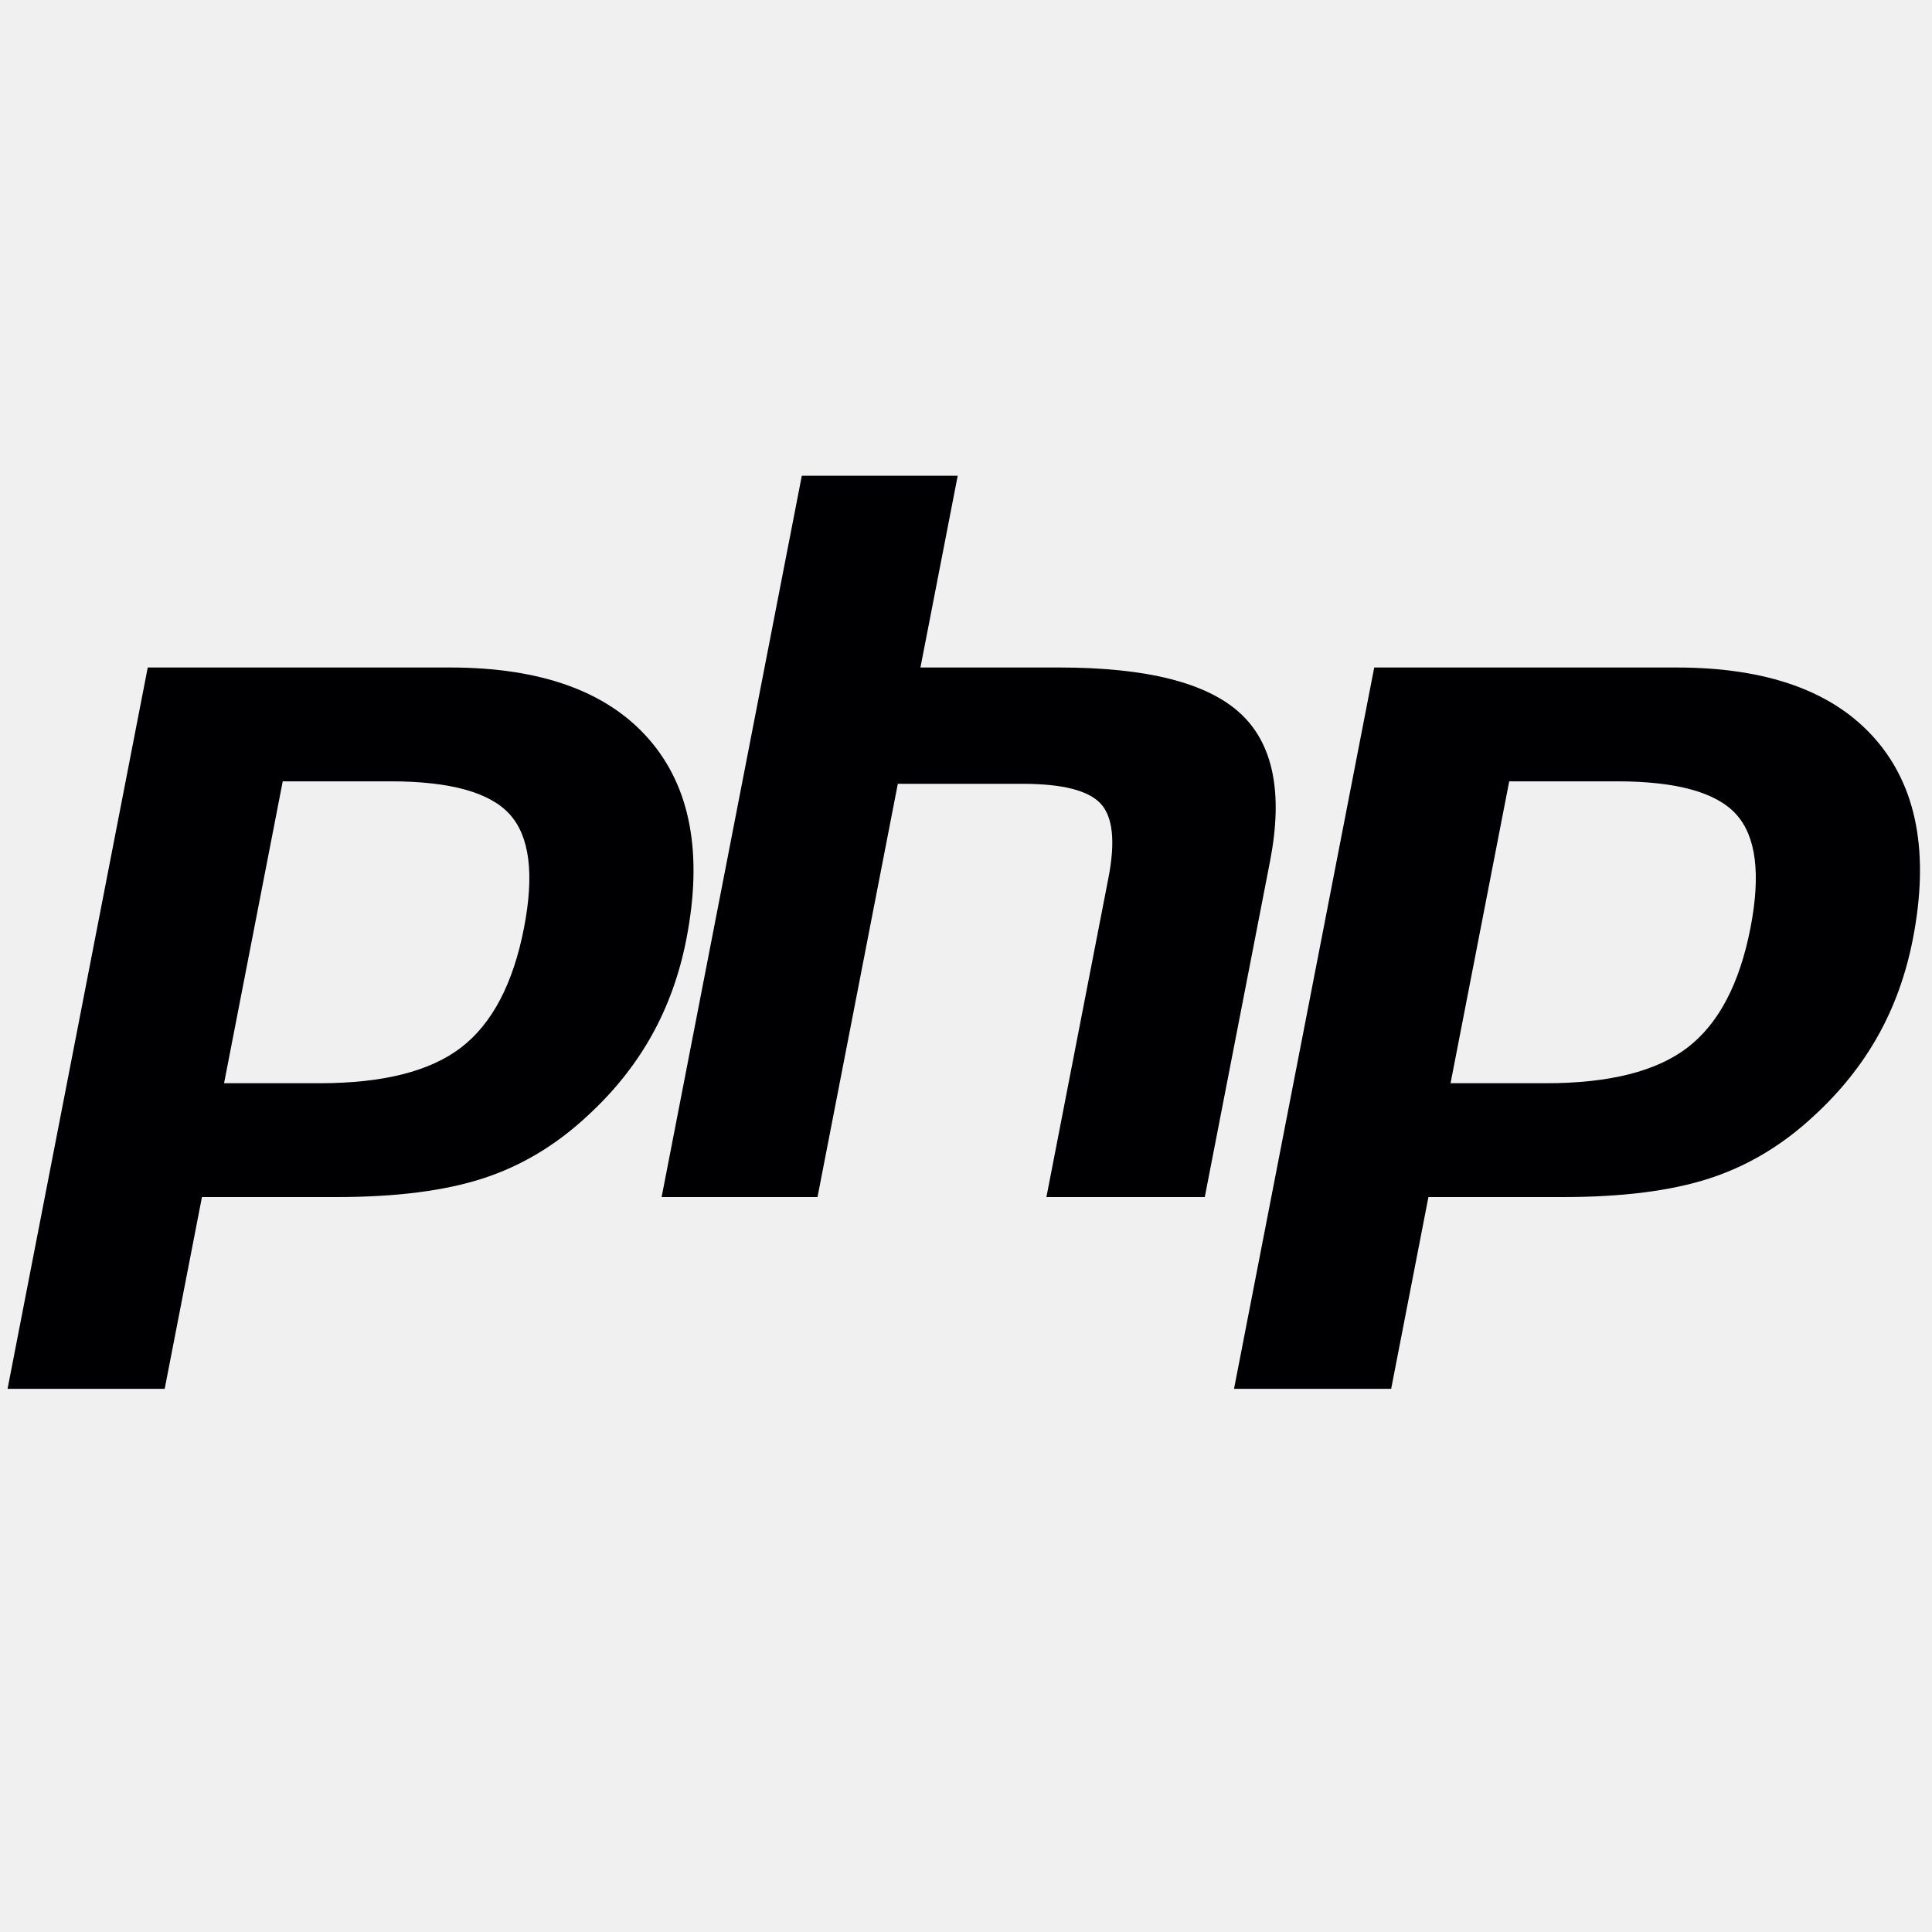
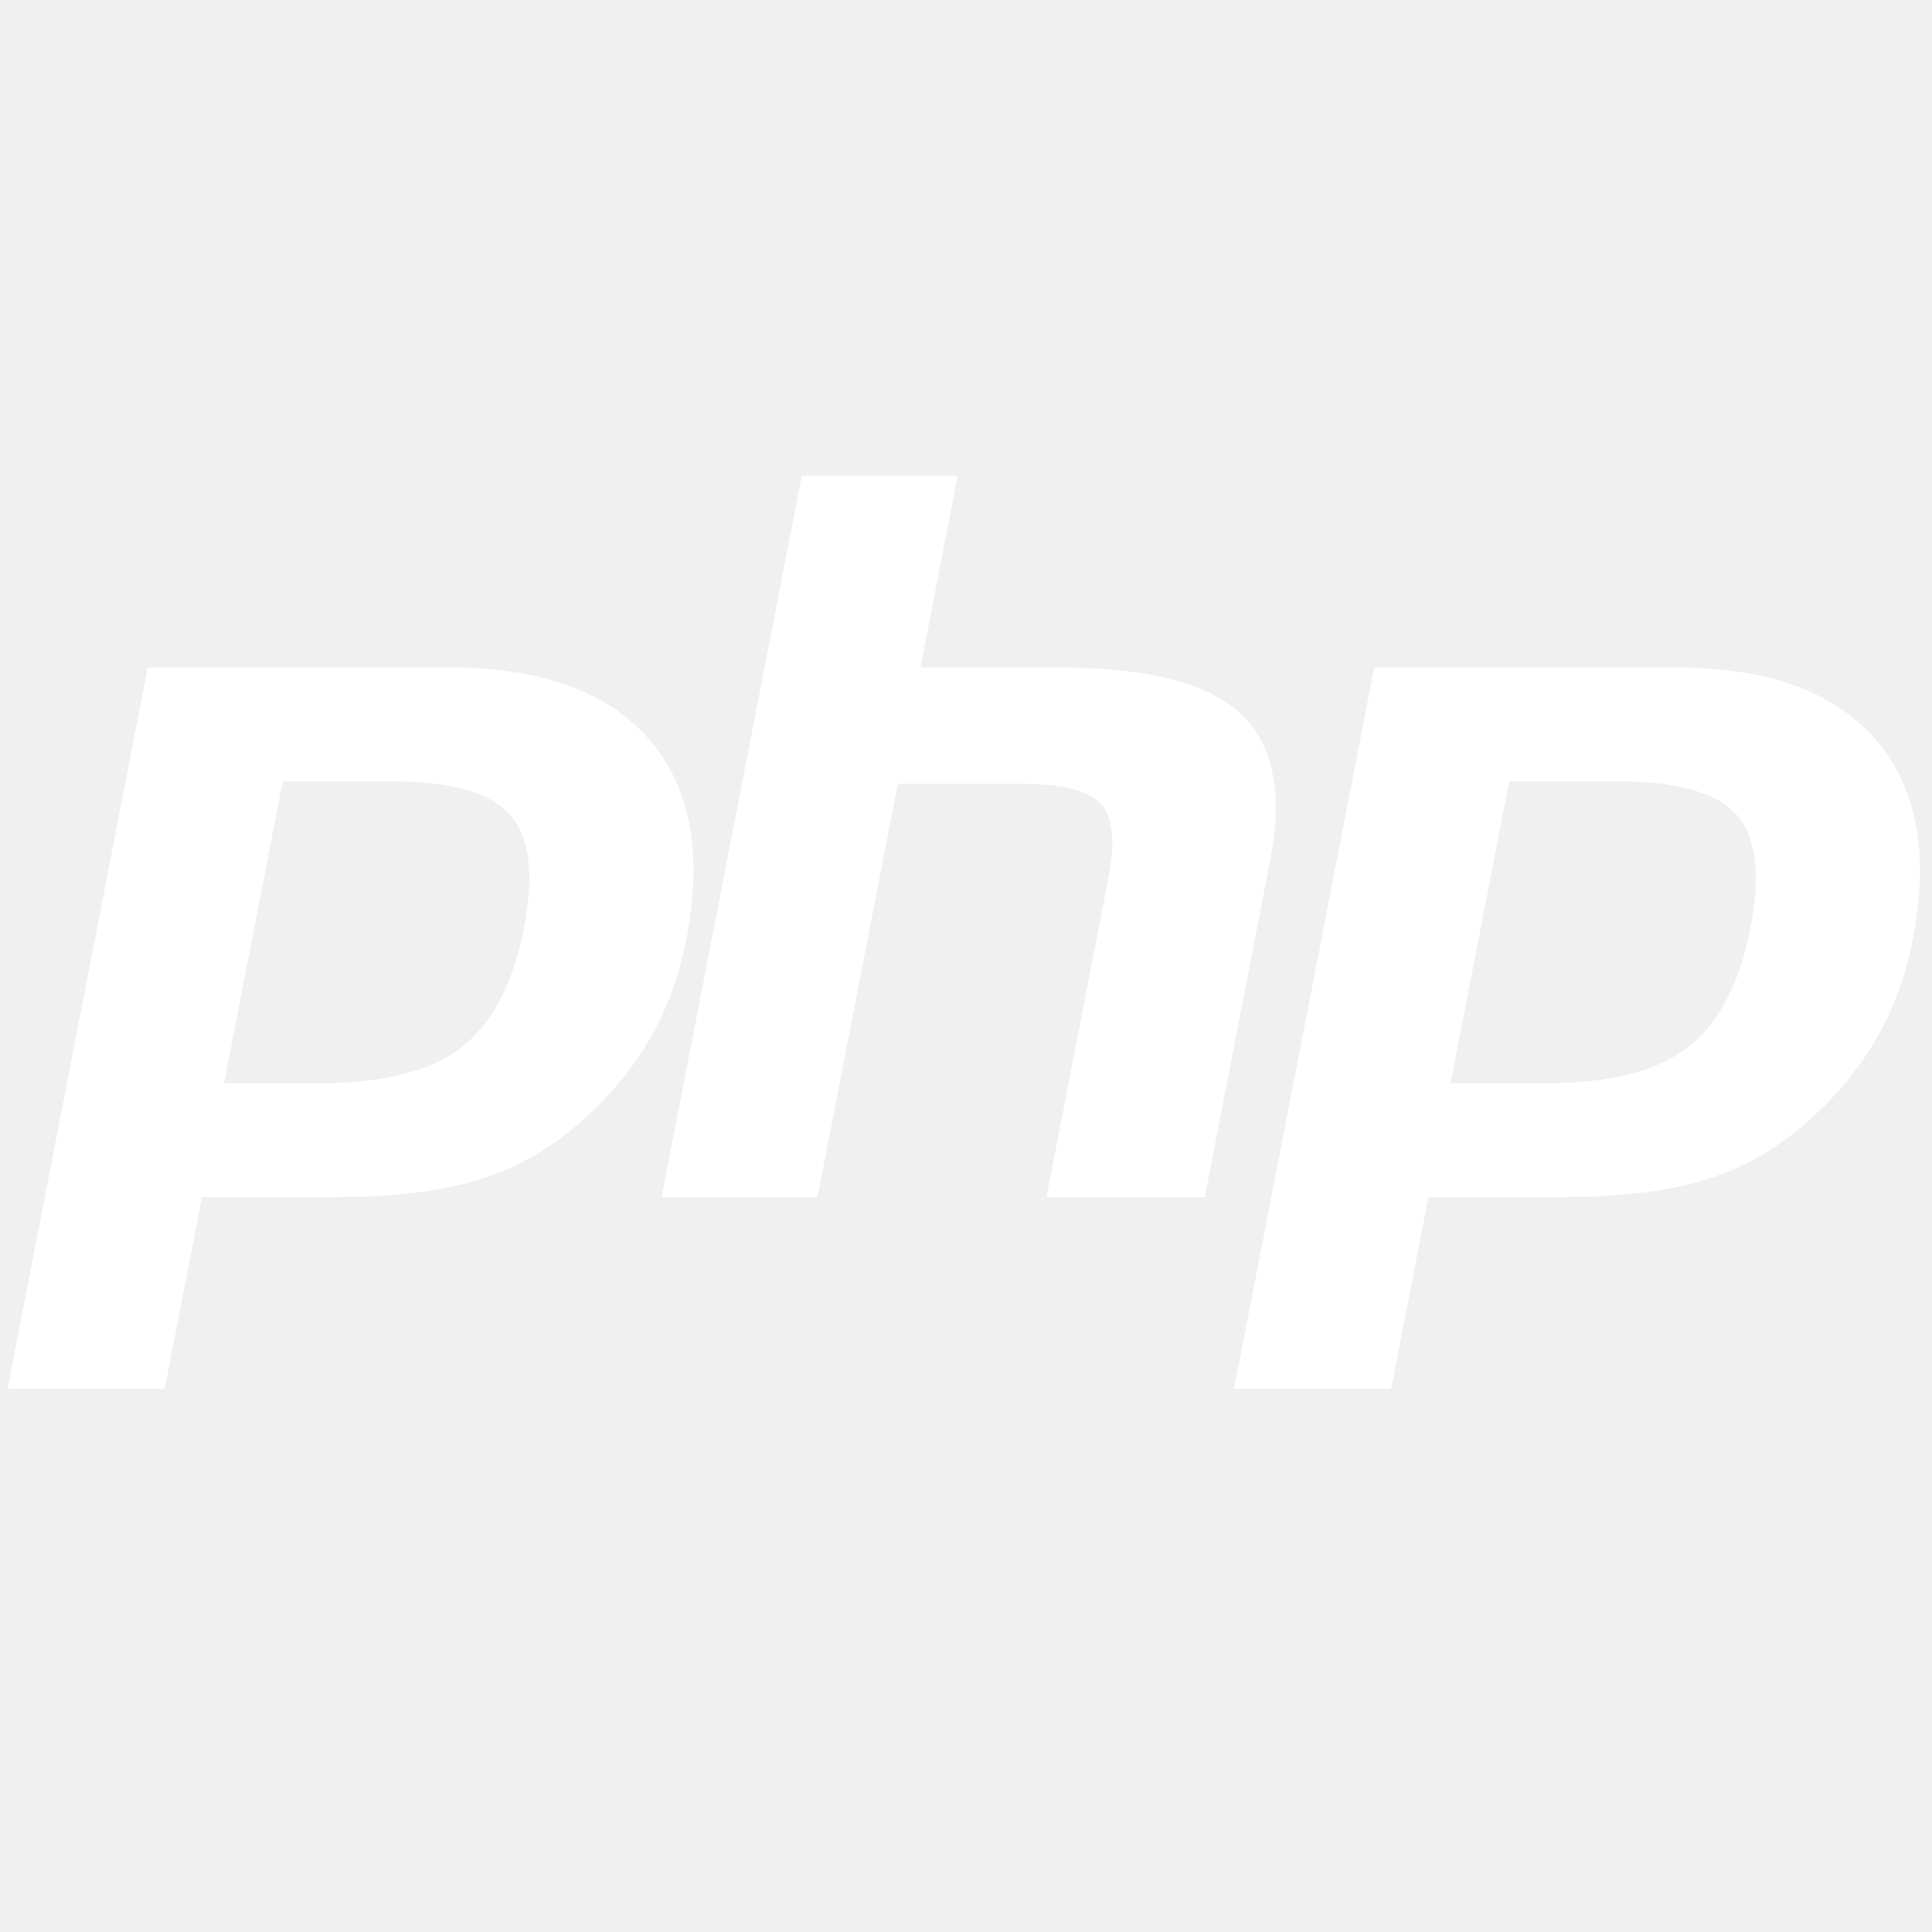
<svg xmlns="http://www.w3.org/2000/svg" baseProfile="tiny" height="512px" version="1.1" viewBox="0 0 512 512" width="512px" xml:space="preserve">
  <g id="Layer_2">
    <g>
-       <path d="M103.462,207.061c15.821,0,26.365,2.92,31.637,8.761c5.267,5.841,6.522,15.867,3.766,30.074    c-2.879,14.795-8.423,25.355-16.641,31.682c-8.218,6.328-20.724,9.488-37.513,9.488h-25.33l15.549-80.005H103.462z M2,368.057    h41.643l9.877-50.823h35.669c15.739,0,28.686-1.65,38.85-4.96c10.165-3.305,19.402-8.848,27.717-16.63    c6.978-6.415,12.624-13.49,16.948-21.227c4.319-7.731,7.388-16.267,9.202-25.601c4.406-22.66,1.081-40.31-9.965-52.955    s-28.619-18.967-52.709-18.967H39.154L2,368.057z" fill="#000003" />
-       <path d="M212.49,126.071h41.314l-9.878,50.823h36.806c23.157,0,39.132,4.042,47.924,12.117    c8.791,8.08,11.425,21.17,7.91,39.266l-17.286,88.957H277.31l16.436-84.582c1.87-9.622,1.184-16.185-2.064-19.684    c-3.248-3.5-10.159-5.251-20.729-5.251h-33.02L216.65,317.233h-41.315L212.49,126.071z" fill="#000003" />
-       <path d="M428.49,207.061c15.821,0,26.365,2.92,31.637,8.761c5.269,5.841,6.523,15.867,3.766,30.074    c-2.879,14.795-8.421,25.355-16.641,31.682c-8.218,6.328-20.724,9.488-37.513,9.488H384.41l15.549-80.005H428.49z     M327.029,368.057h41.643l9.876-50.823h35.669c15.739,0,28.686-1.65,38.851-4.96c10.164-3.305,19.401-8.848,27.717-16.63    c6.979-6.415,12.624-13.49,16.948-21.227c4.318-7.731,7.388-16.267,9.201-25.601c4.406-22.66,1.082-40.31-9.965-52.955    c-11.046-12.645-28.619-18.967-52.709-18.967h-80.076L327.029,368.057z" fill="#000003" />
+       <path d="M103.462,207.061c15.821,0,26.365,2.92,31.637,8.761c5.267,5.841,6.522,15.867,3.766,30.074    c-2.879,14.795-8.423,25.355-16.641,31.682c-8.218,6.328-20.724,9.488-37.513,9.488h-25.33l15.549-80.005H103.462z M2,368.057    h41.643l9.877-50.823h35.669c15.739,0,28.686-1.65,38.85-4.96c10.165-3.305,19.402-8.848,27.717-16.63    c6.978-6.415,12.624-13.49,16.948-21.227c4.319-7.731,7.388-16.267,9.202-25.601c4.406-22.66,1.081-40.31-9.965-52.955    s-28.619-18.967-52.709-18.967H39.154L2,368.057z" fill="#ffffff" />
+       <path d="M212.49,126.071h41.314l-9.878,50.823h36.806c23.157,0,39.132,4.042,47.924,12.117    c8.791,8.08,11.425,21.17,7.91,39.266l-17.286,88.957H277.31l16.436-84.582c1.87-9.622,1.184-16.185-2.064-19.684    c-3.248-3.5-10.159-5.251-20.729-5.251h-33.02L216.65,317.233h-41.315L212.49,126.071z" fill="#ffffff" />
+       <path d="M428.49,207.061c15.821,0,26.365,2.92,31.637,8.761c5.269,5.841,6.523,15.867,3.766,30.074    c-2.879,14.795-8.421,25.355-16.641,31.682c-8.218,6.328-20.724,9.488-37.513,9.488H384.41l15.549-80.005H428.49z     M327.029,368.057h41.643l9.876-50.823h35.669c15.739,0,28.686-1.65,38.851-4.96c10.164-3.305,19.401-8.848,27.717-16.63    c6.979-6.415,12.624-13.49,16.948-21.227c4.318-7.731,7.388-16.267,9.201-25.601c4.406-22.66,1.082-40.31-9.965-52.955    c-11.046-12.645-28.619-18.967-52.709-18.967h-80.076L327.029,368.057z" fill="#ffffff" />
    </g>
  </g>
</svg>
